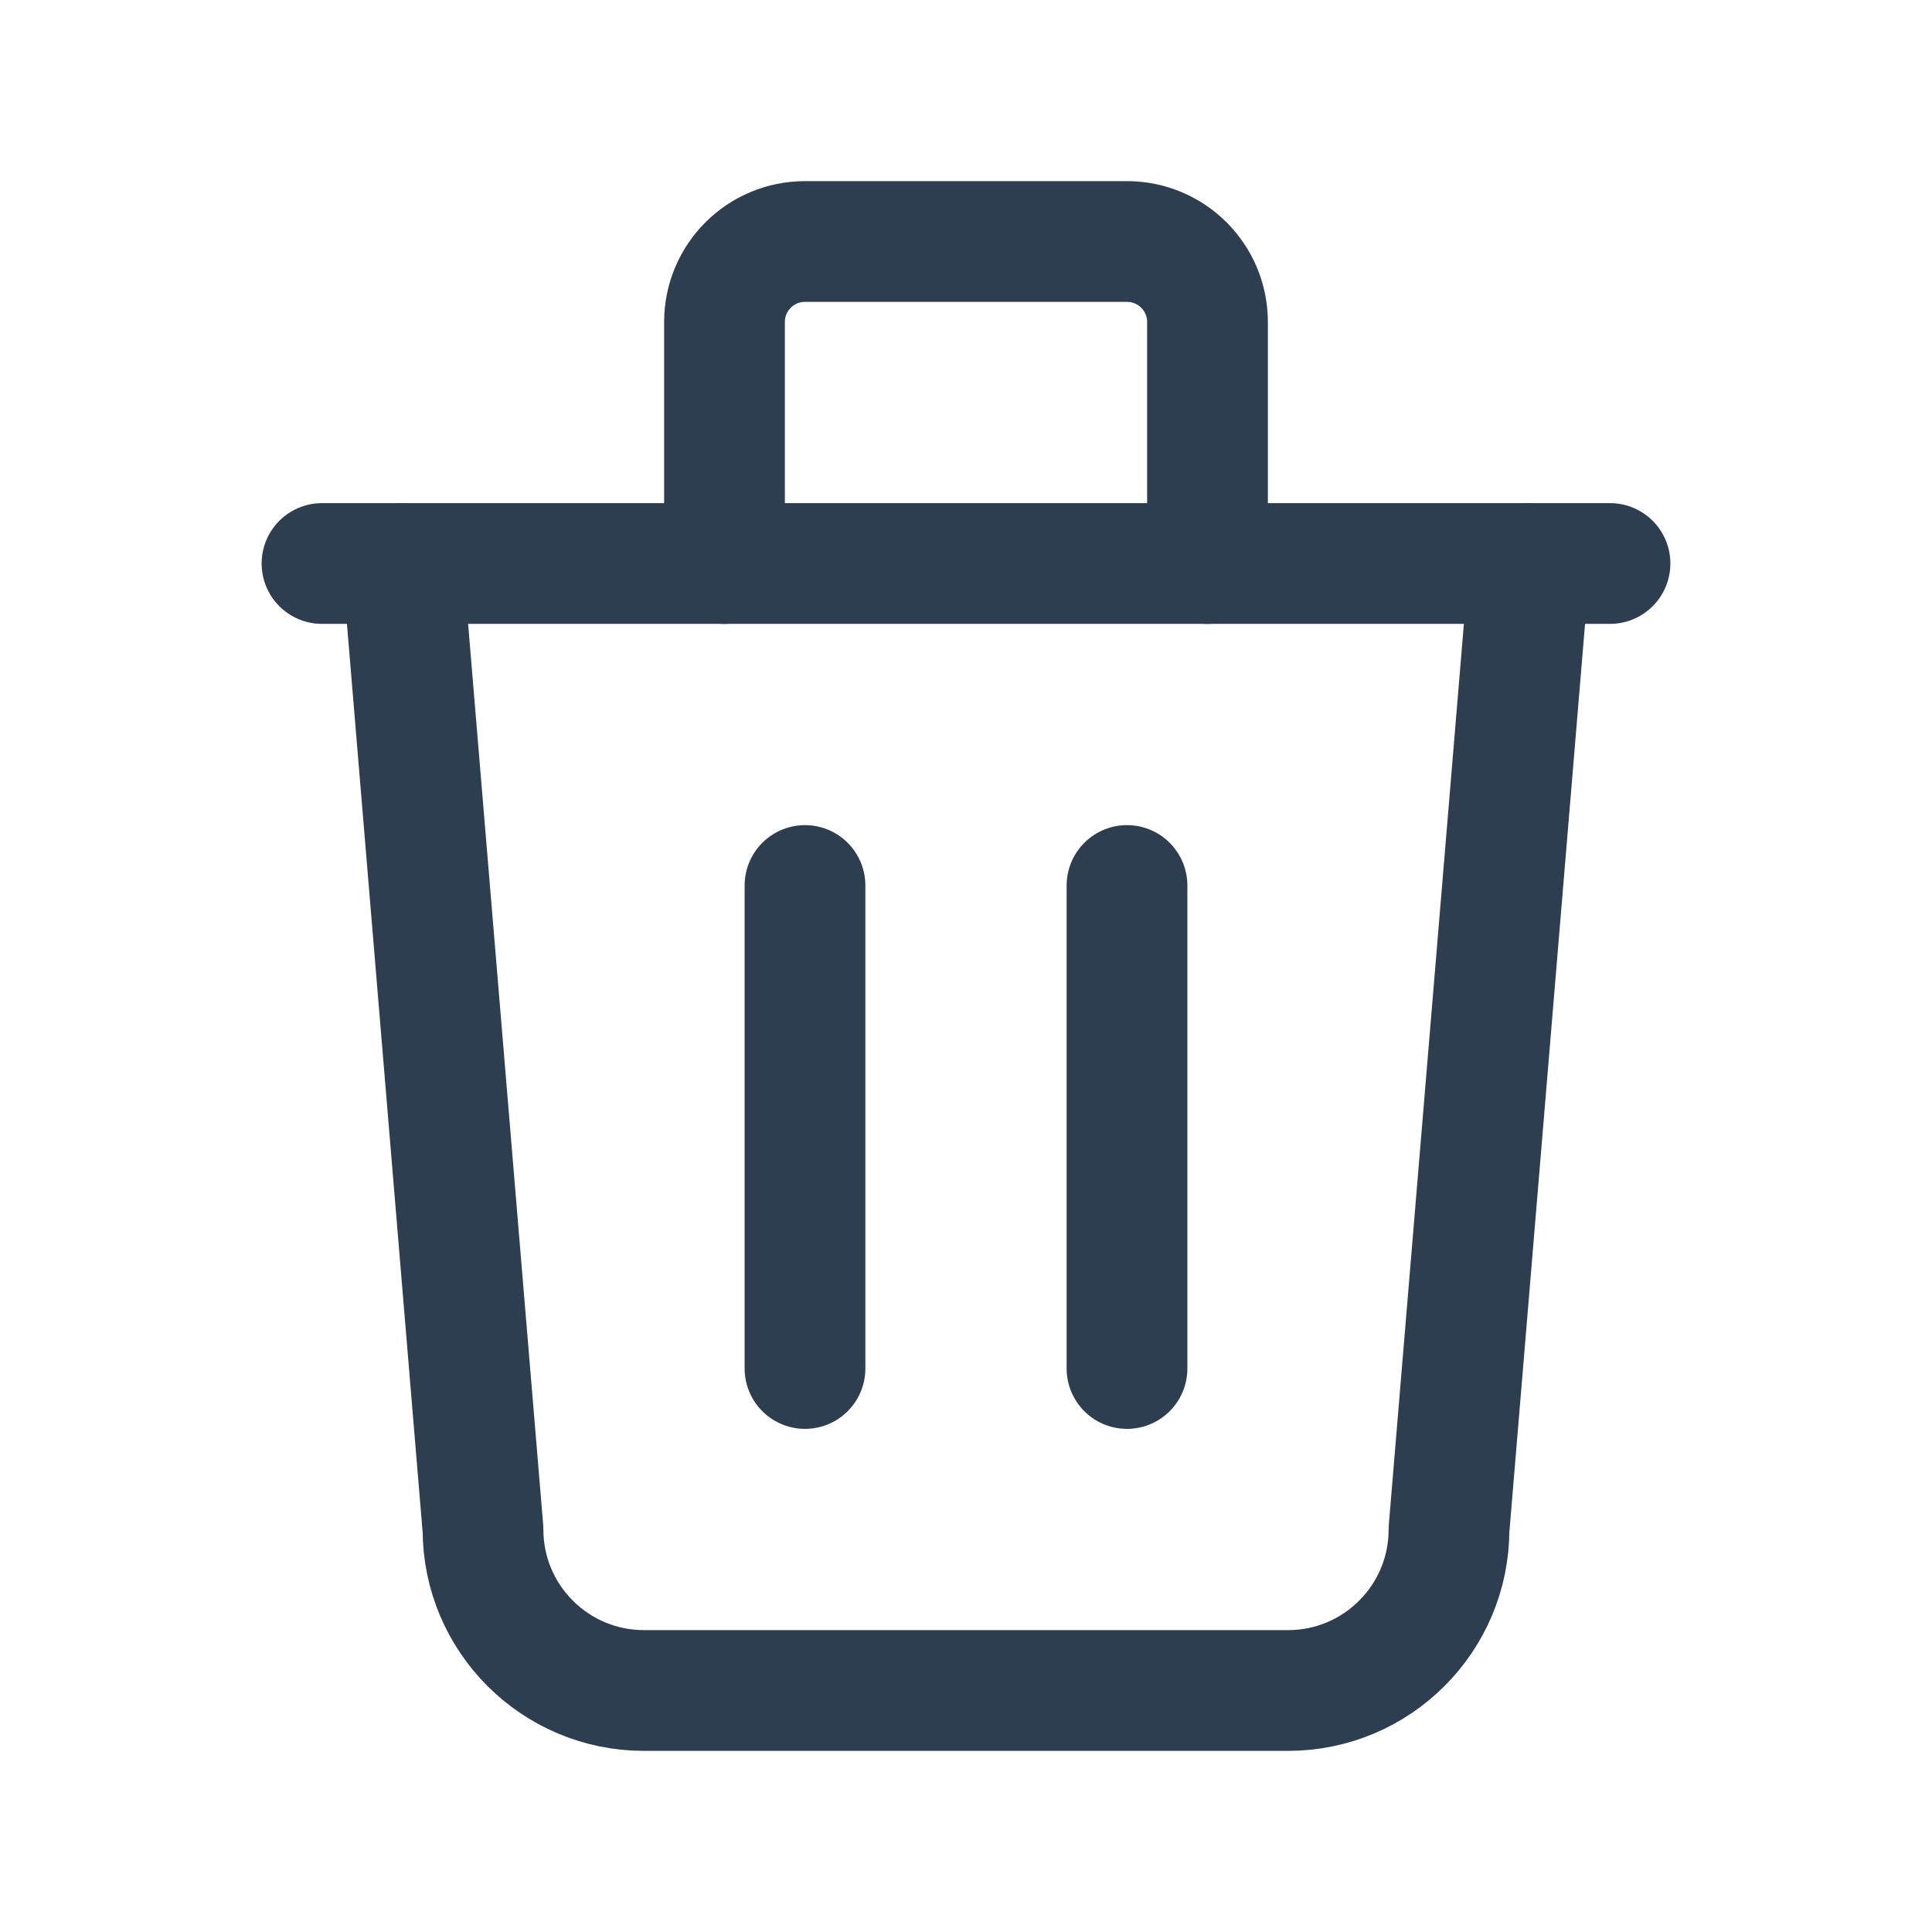
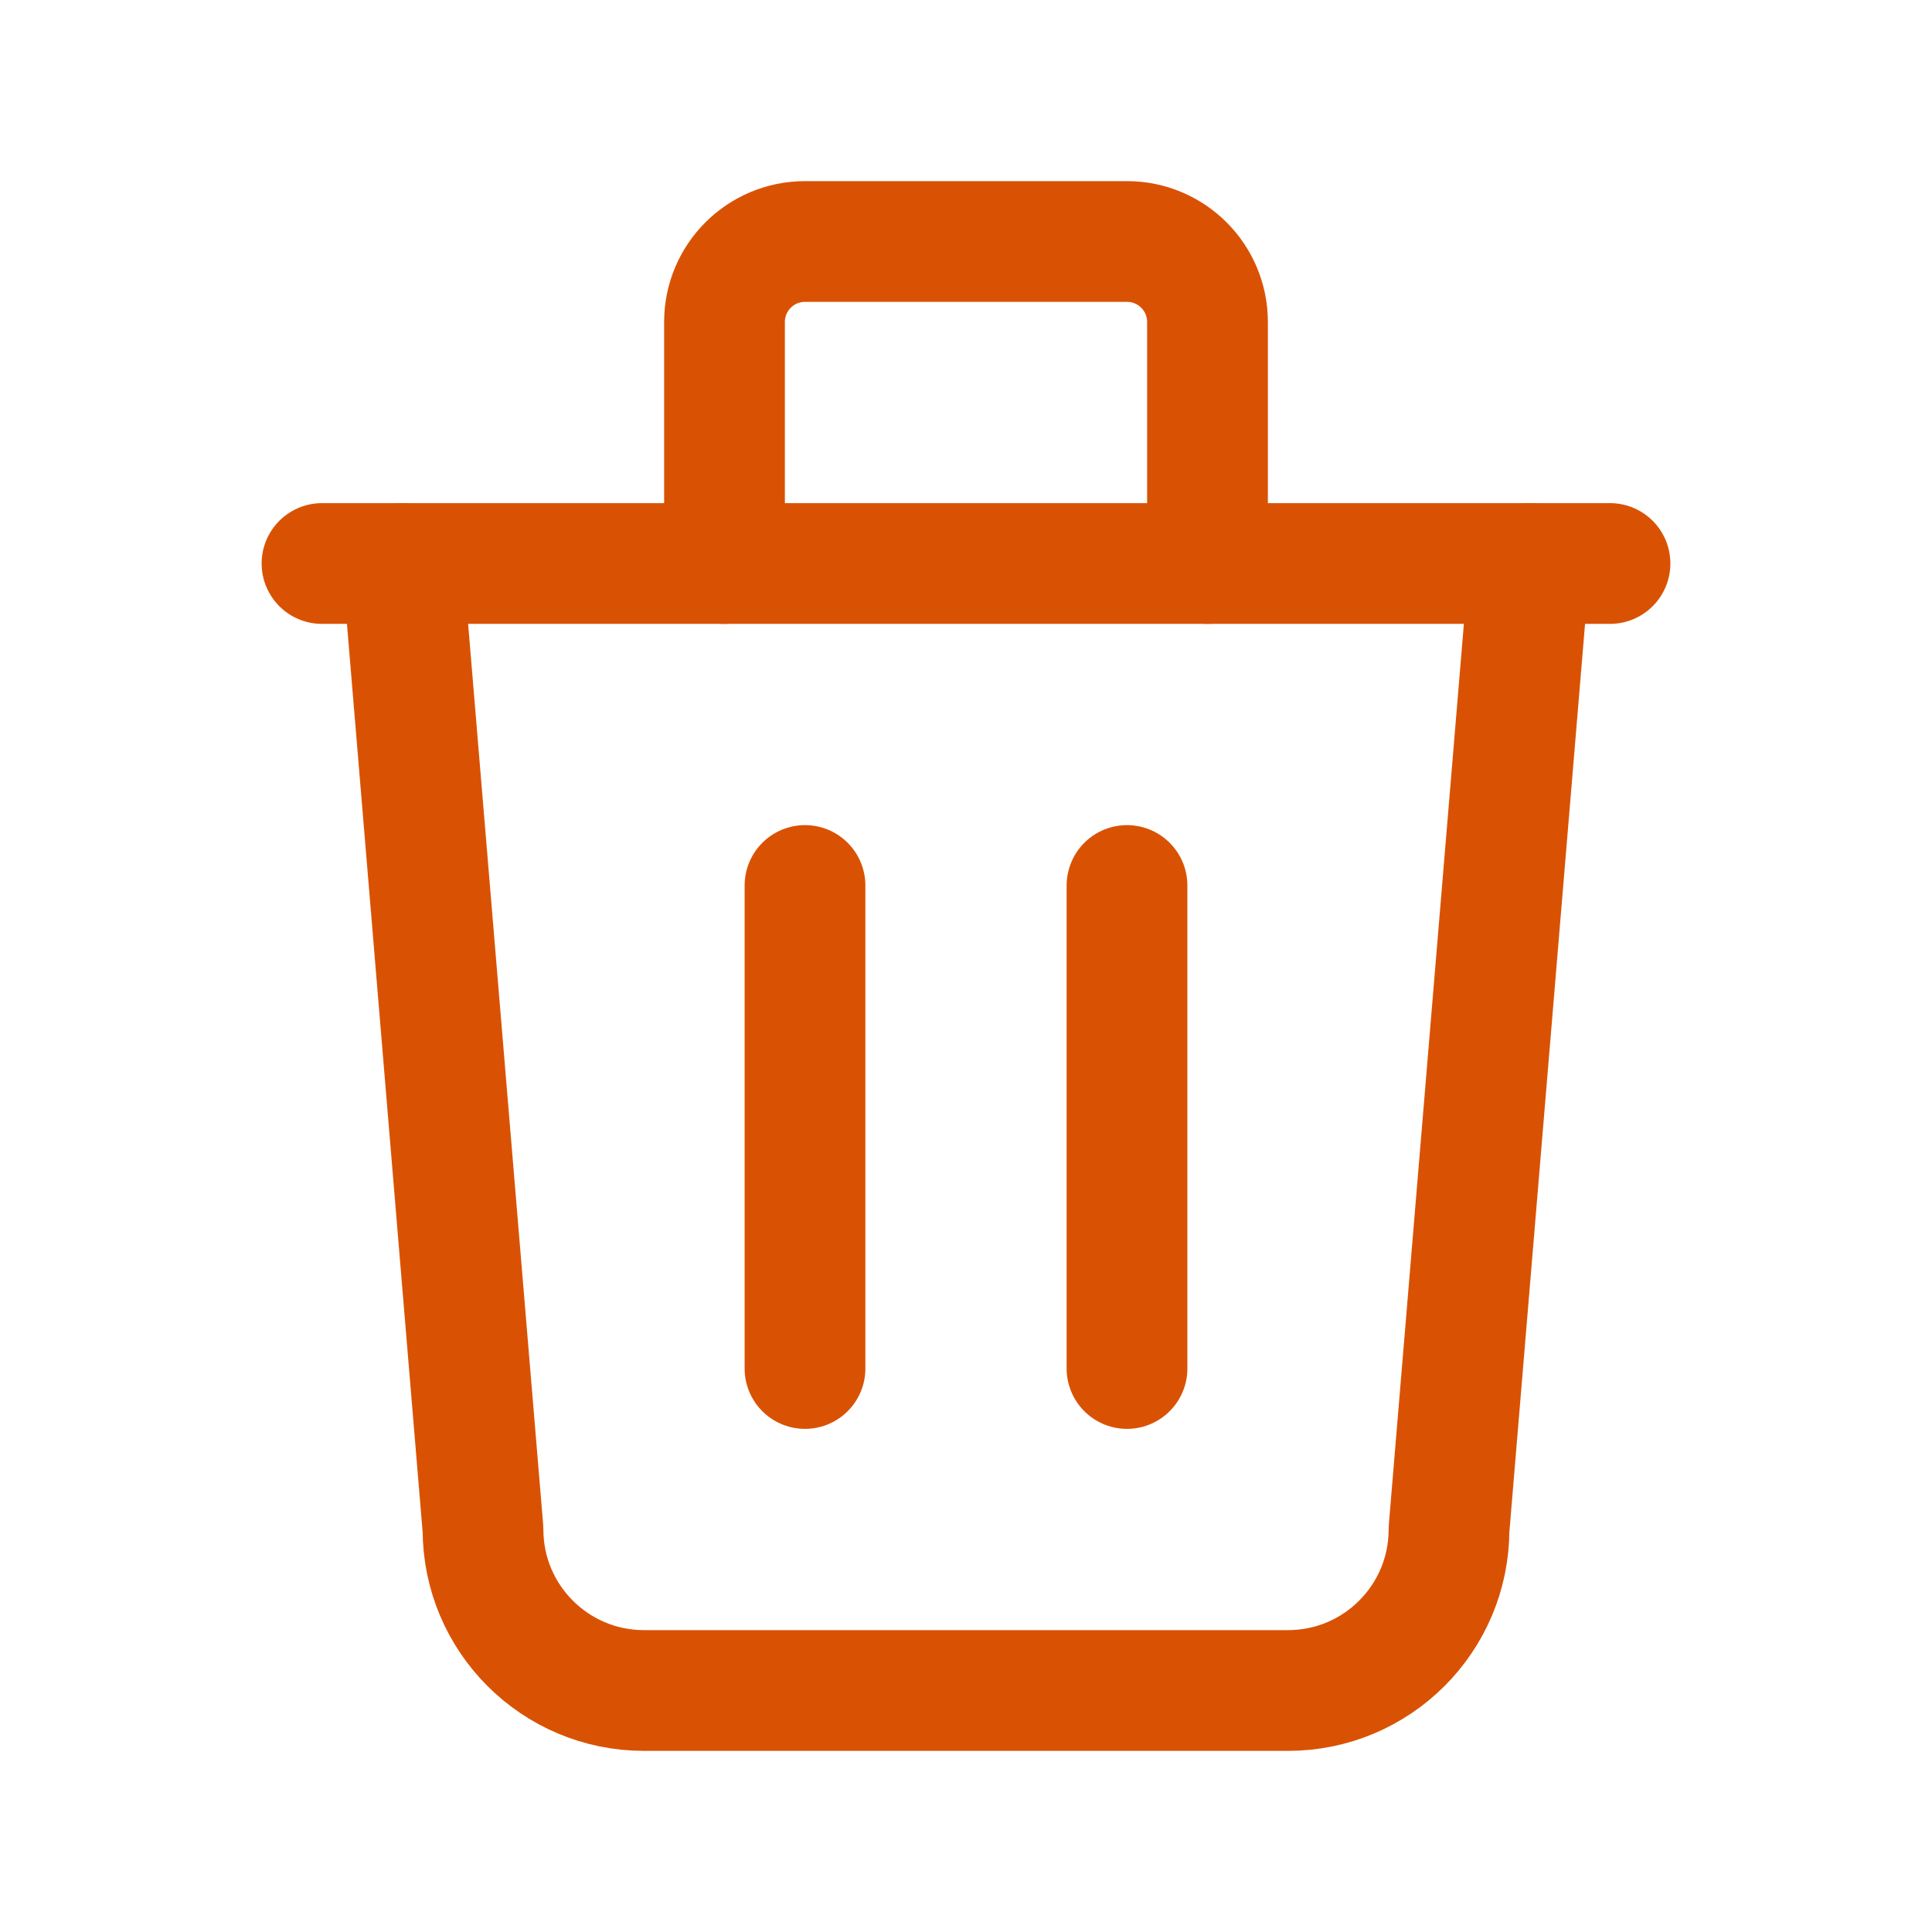
- <svg xmlns="http://www.w3.org/2000/svg" class="icon icon-tabler icon-tabler-trash" width="44" height="44" viewBox="0 0 24 24" stroke-width="1.5" stroke="#2c3e50" fill="none" stroke-linecap="round" stroke-linejoin="round">
+ <svg xmlns="http://www.w3.org/2000/svg" class="icon icon-tabler icon-tabler-trash" width="44" height="44" viewBox="0 0 24 24" stroke-width="1.5" stroke="#D95204" fill="none" stroke-linecap="round" stroke-linejoin="round">
  <path stroke="none" d="M0 0h24v24H0z" fill="none" />
  <line x1="4" y1="7" x2="20" y2="7" />
  <line x1="10" y1="11" x2="10" y2="17" />
  <line x1="14" y1="11" x2="14" y2="17" />
  <path d="M5 7l1 12a2 2 0 0 0 2 2h8a2 2 0 0 0 2 -2l1 -12" />
  <path d="M9 7v-3a1 1 0 0 1 1 -1h4a1 1 0 0 1 1 1v3" />
</svg>
